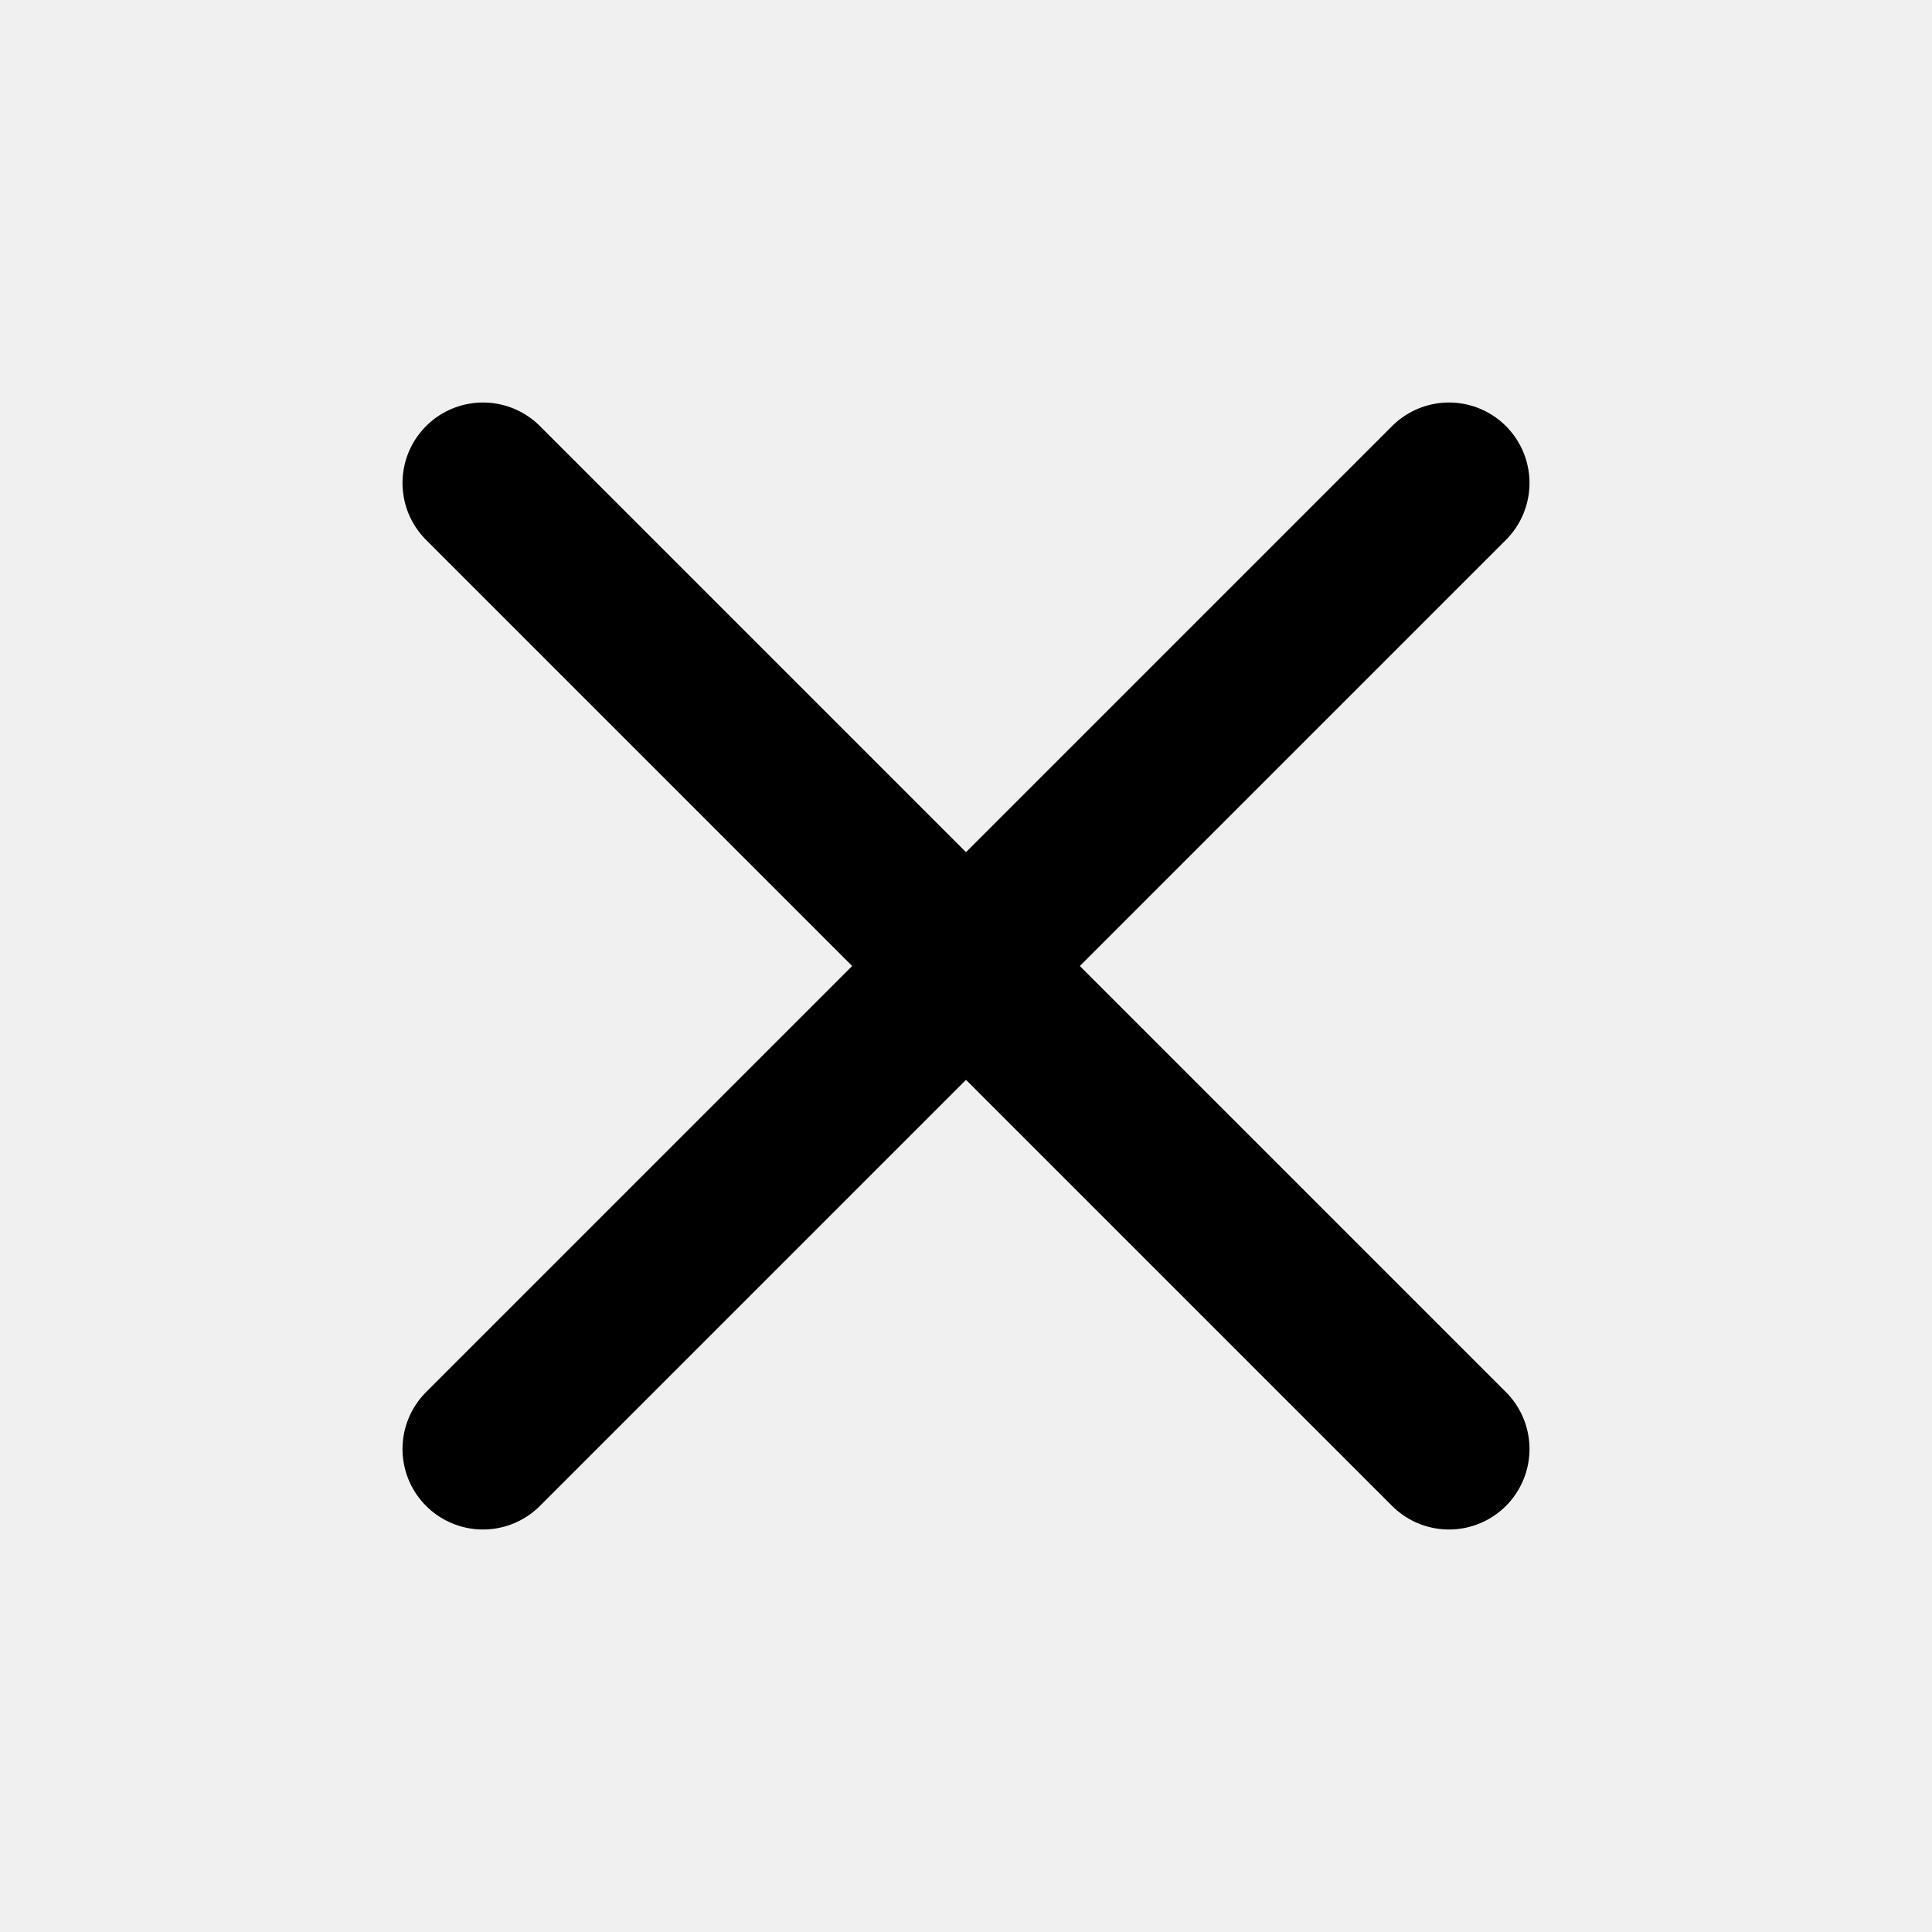
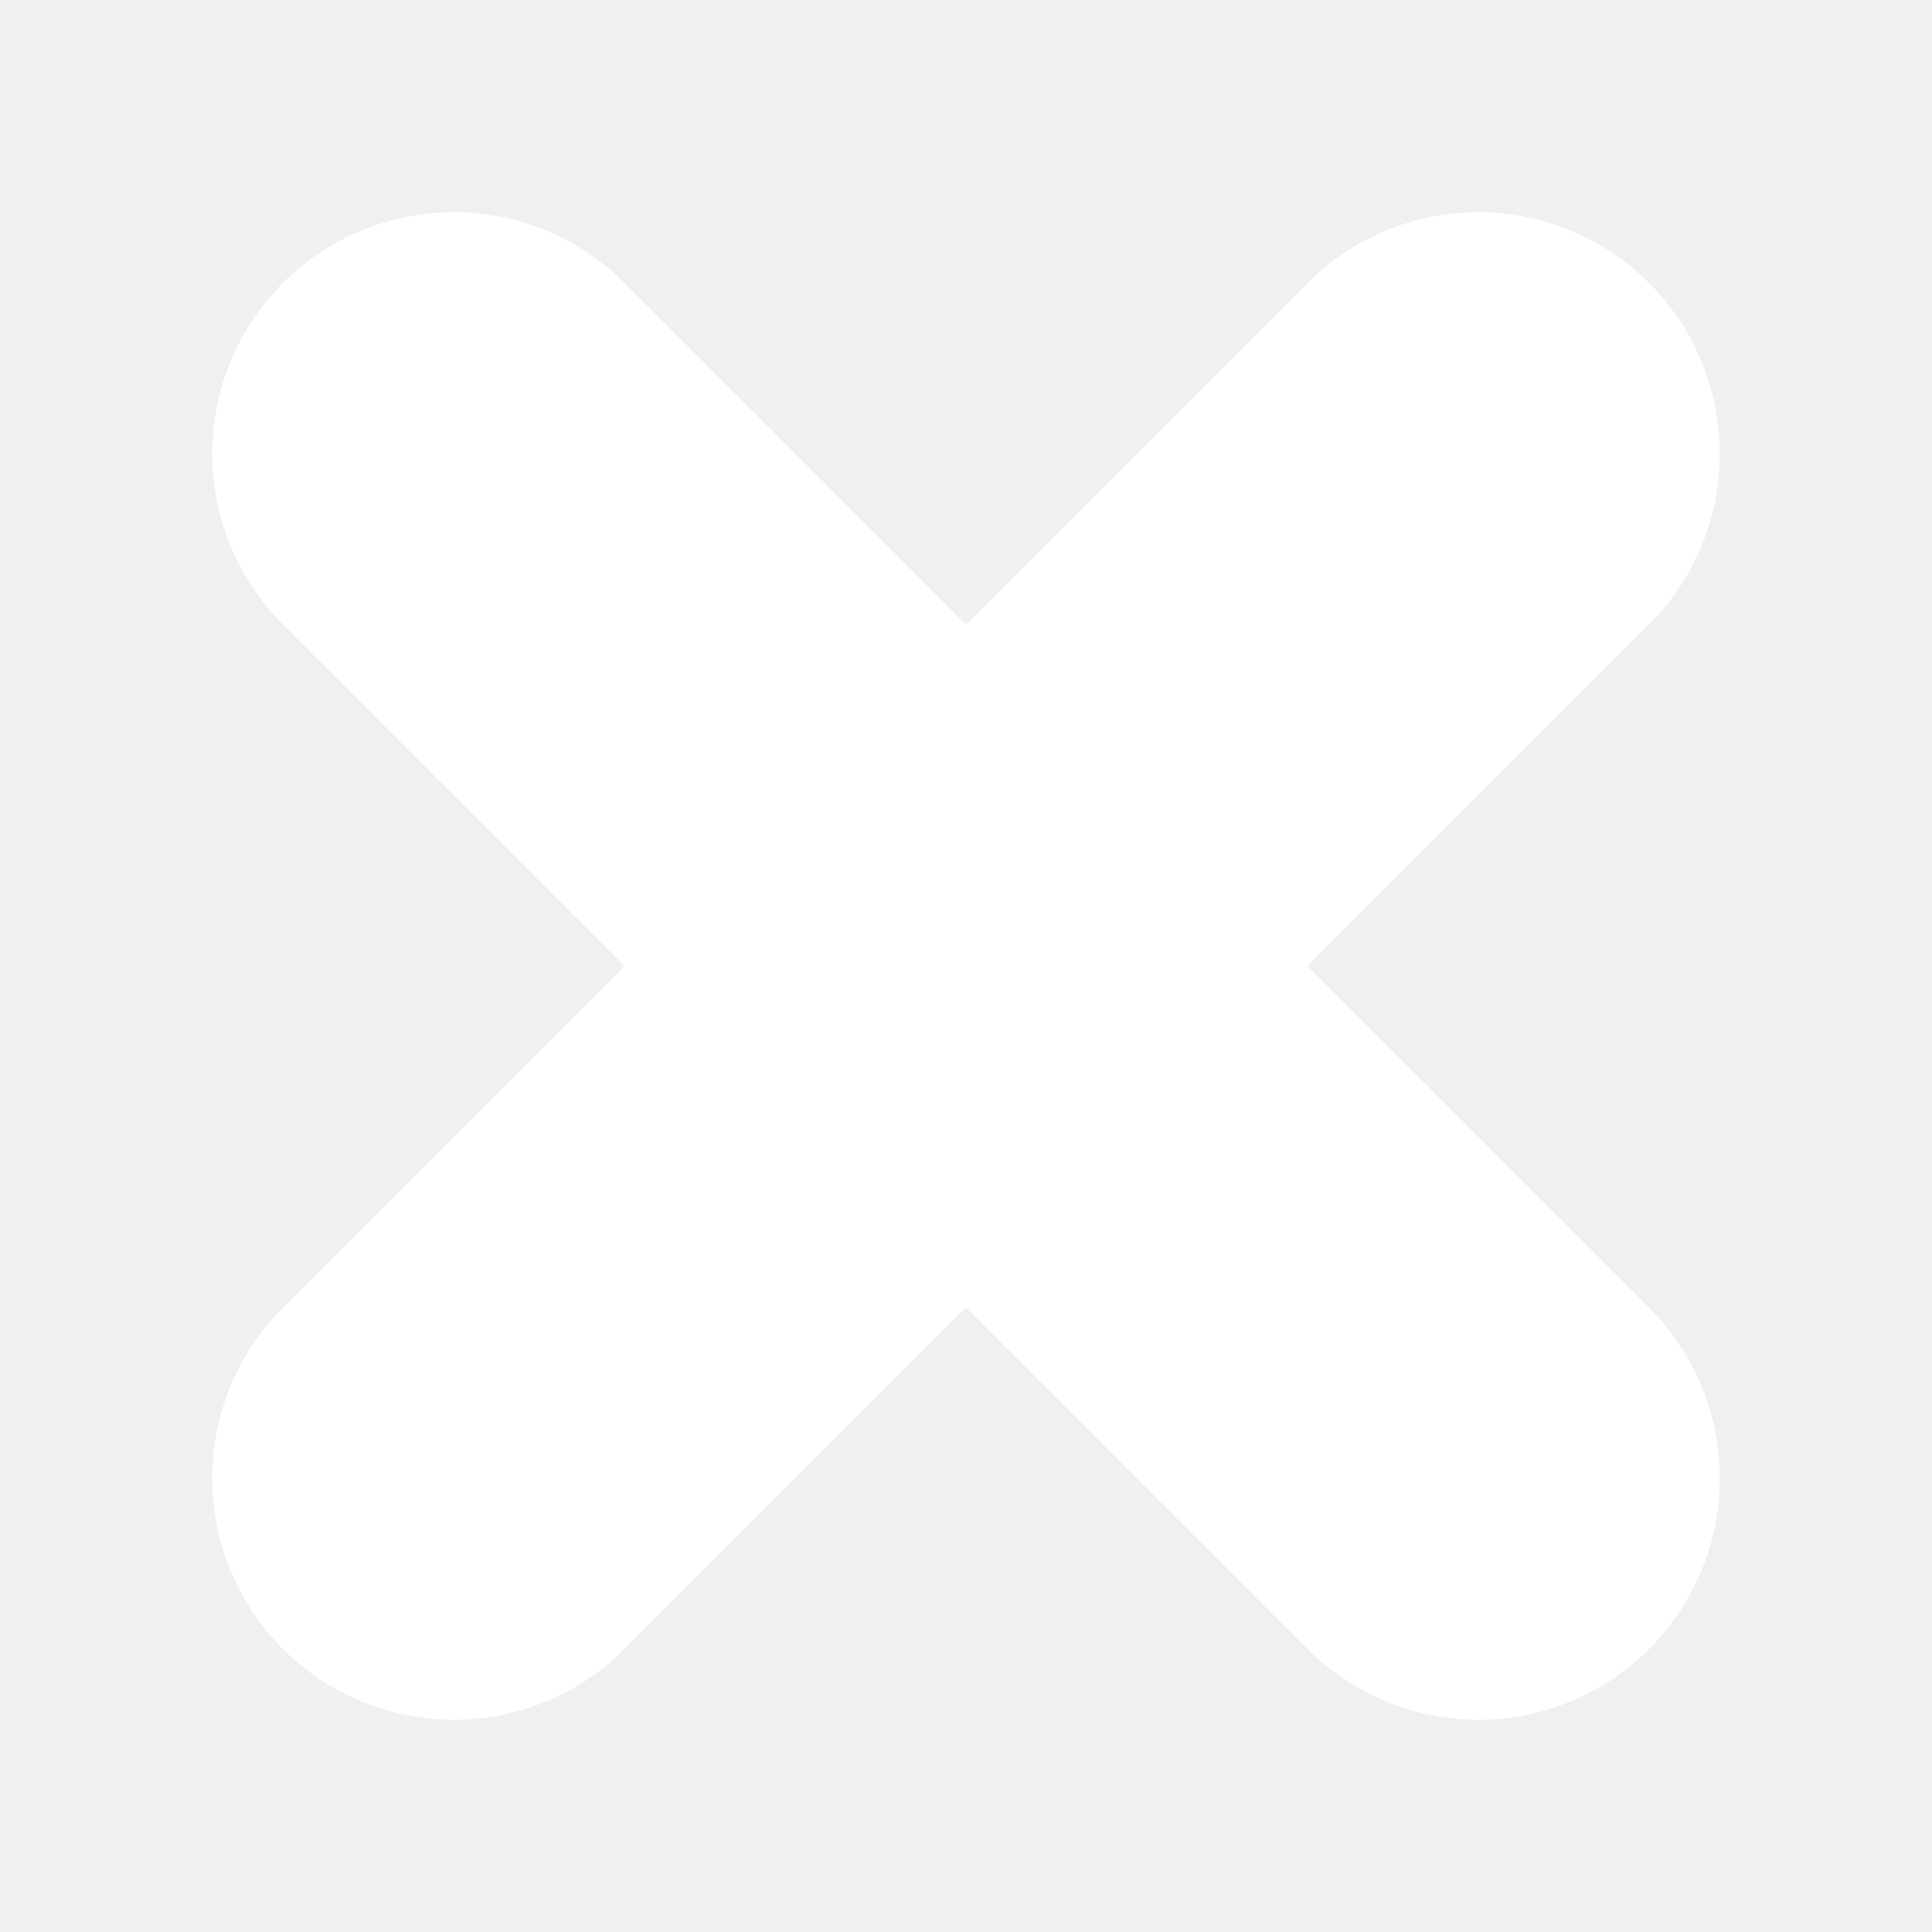
- <svg xmlns="http://www.w3.org/2000/svg" viewBox="0 0 24 24" fill="none" stroke="currentColor" stroke-width="2" stroke-linecap="round" stroke-linejoin="round">
-   <path d="M6 6 L18 18 M18 6 L6 18" />
+ <svg xmlns="http://www.w3.org/2000/svg" width="32" height="32" viewBox="0 0 32 32" fill="none">
+   <path d="M7.515 7.515L24.485 24.485" stroke="#FFFFFF" stroke-width="8" stroke-linecap="round" />
+   <path d="M7.515 24.485L24.485 7.515" stroke="#FFFFFF" stroke-width="8" stroke-linecap="round" />
</svg>
